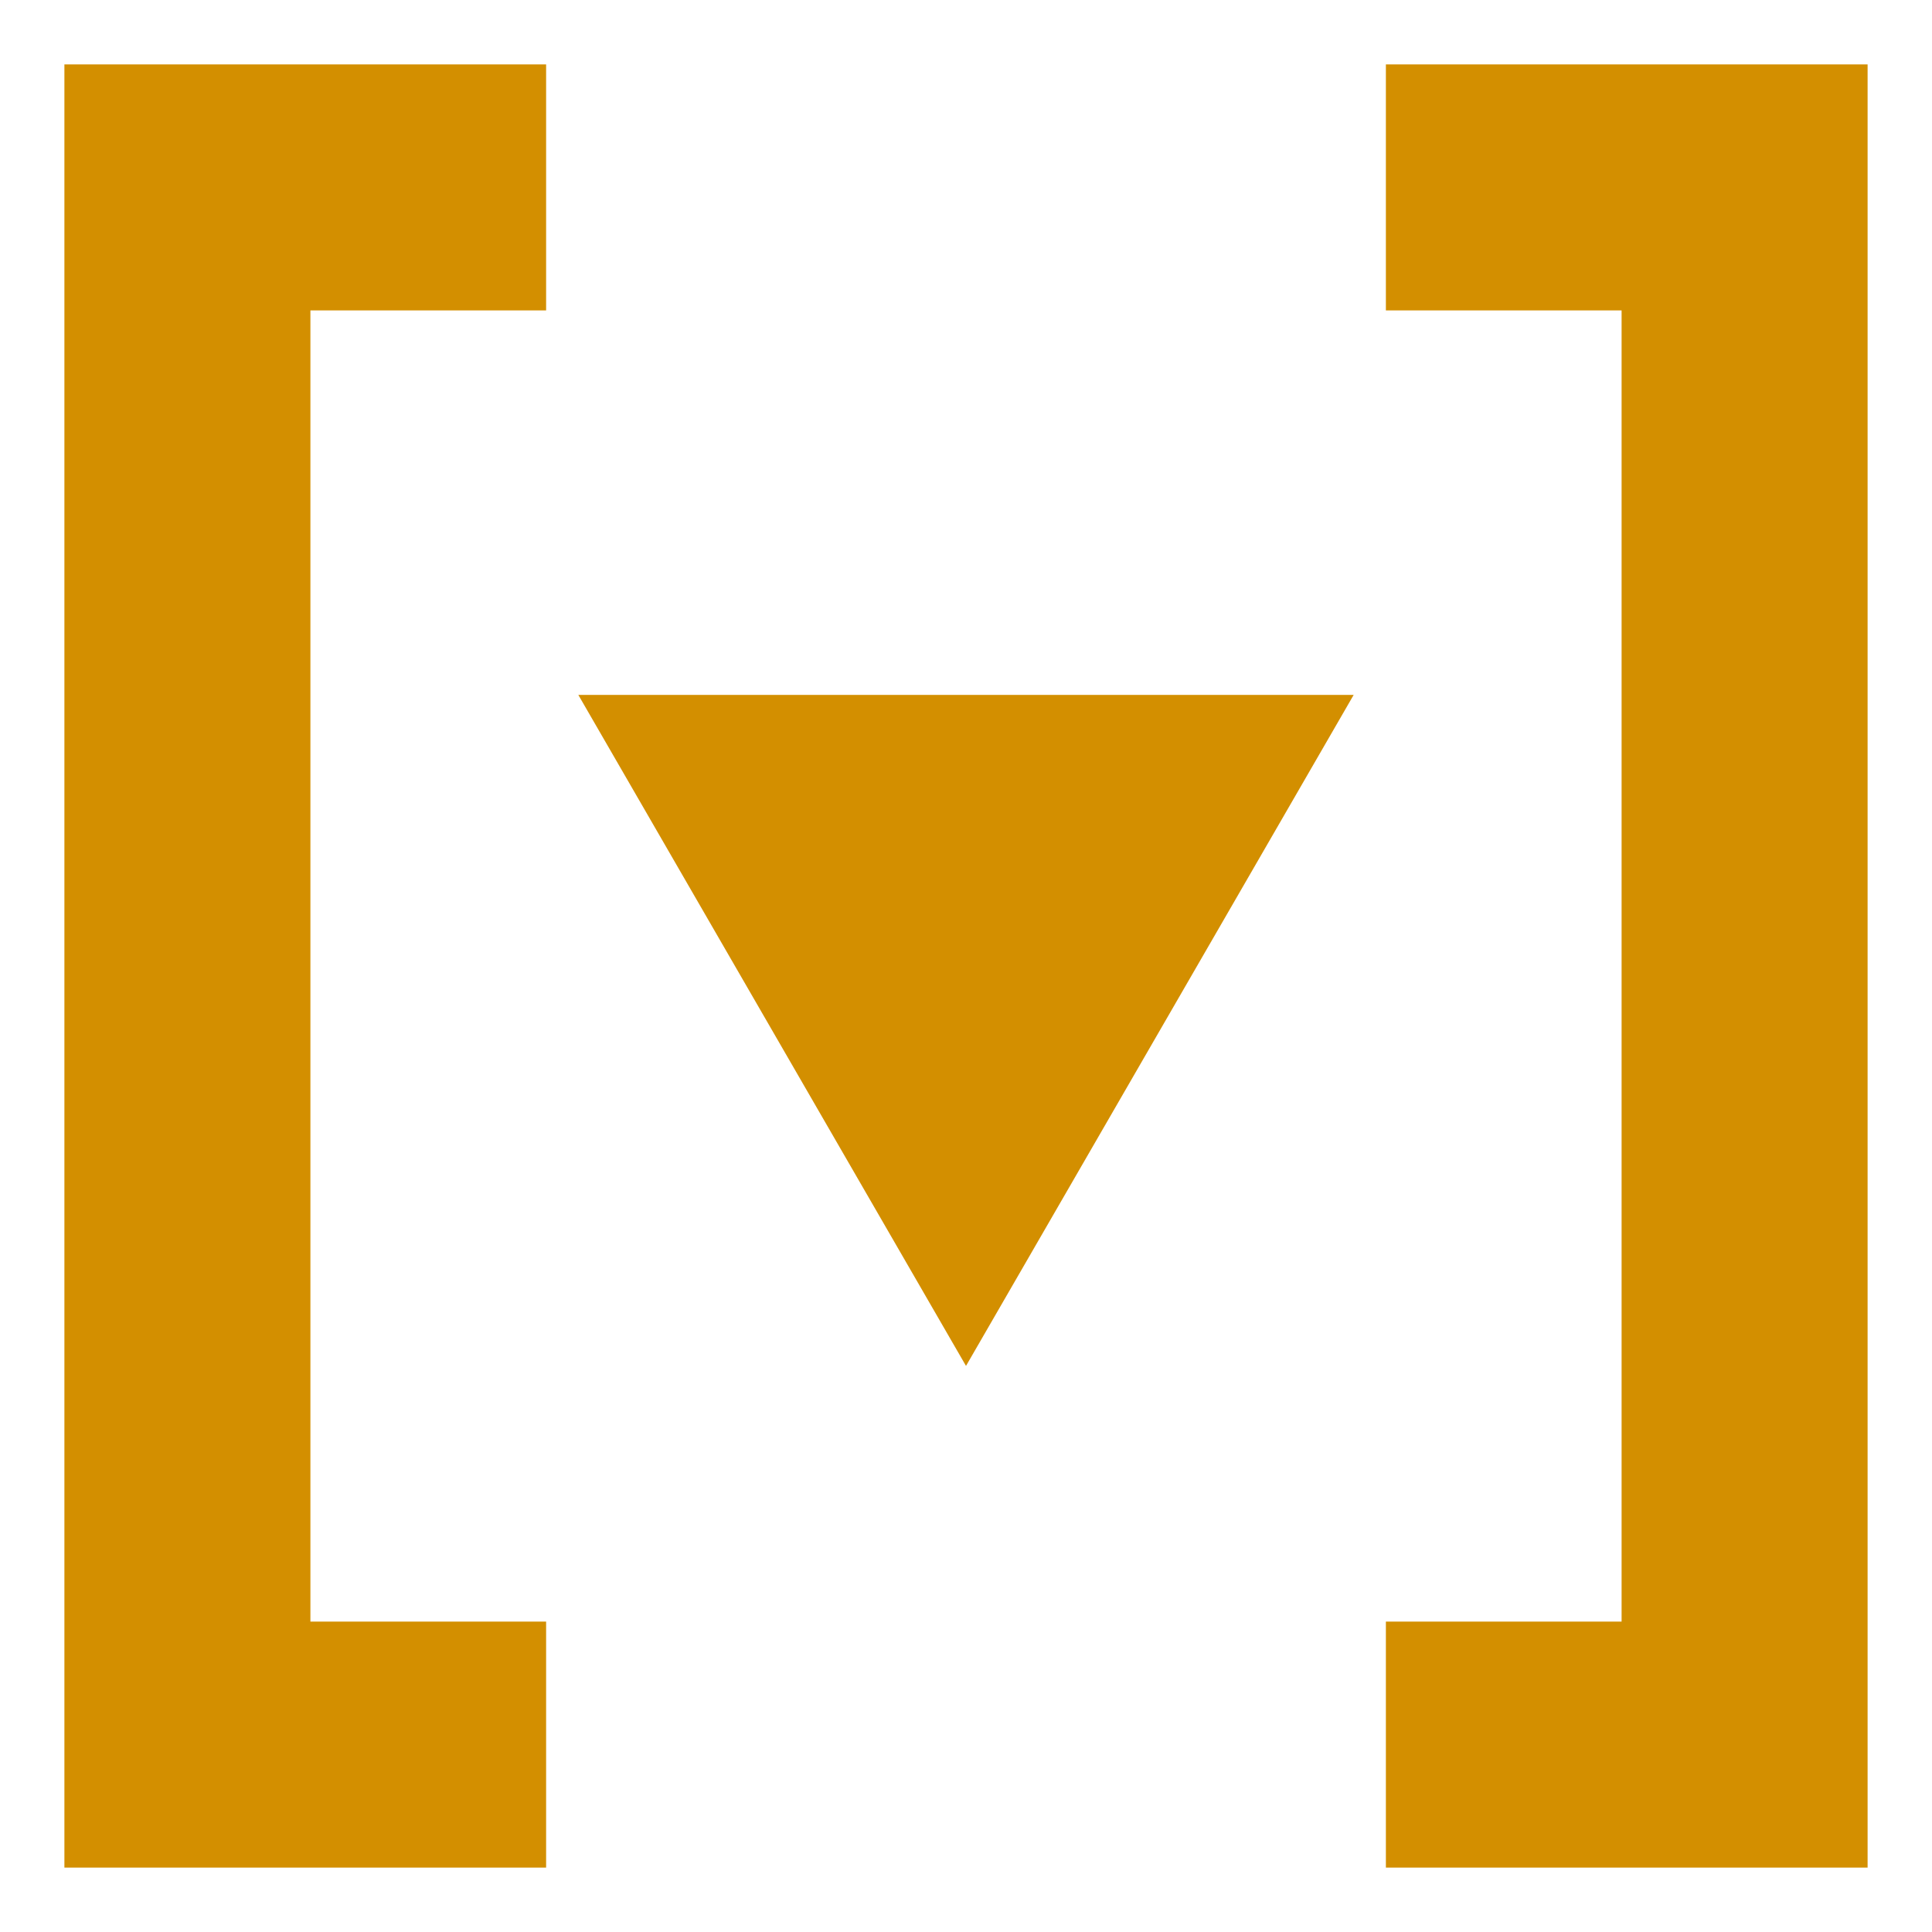
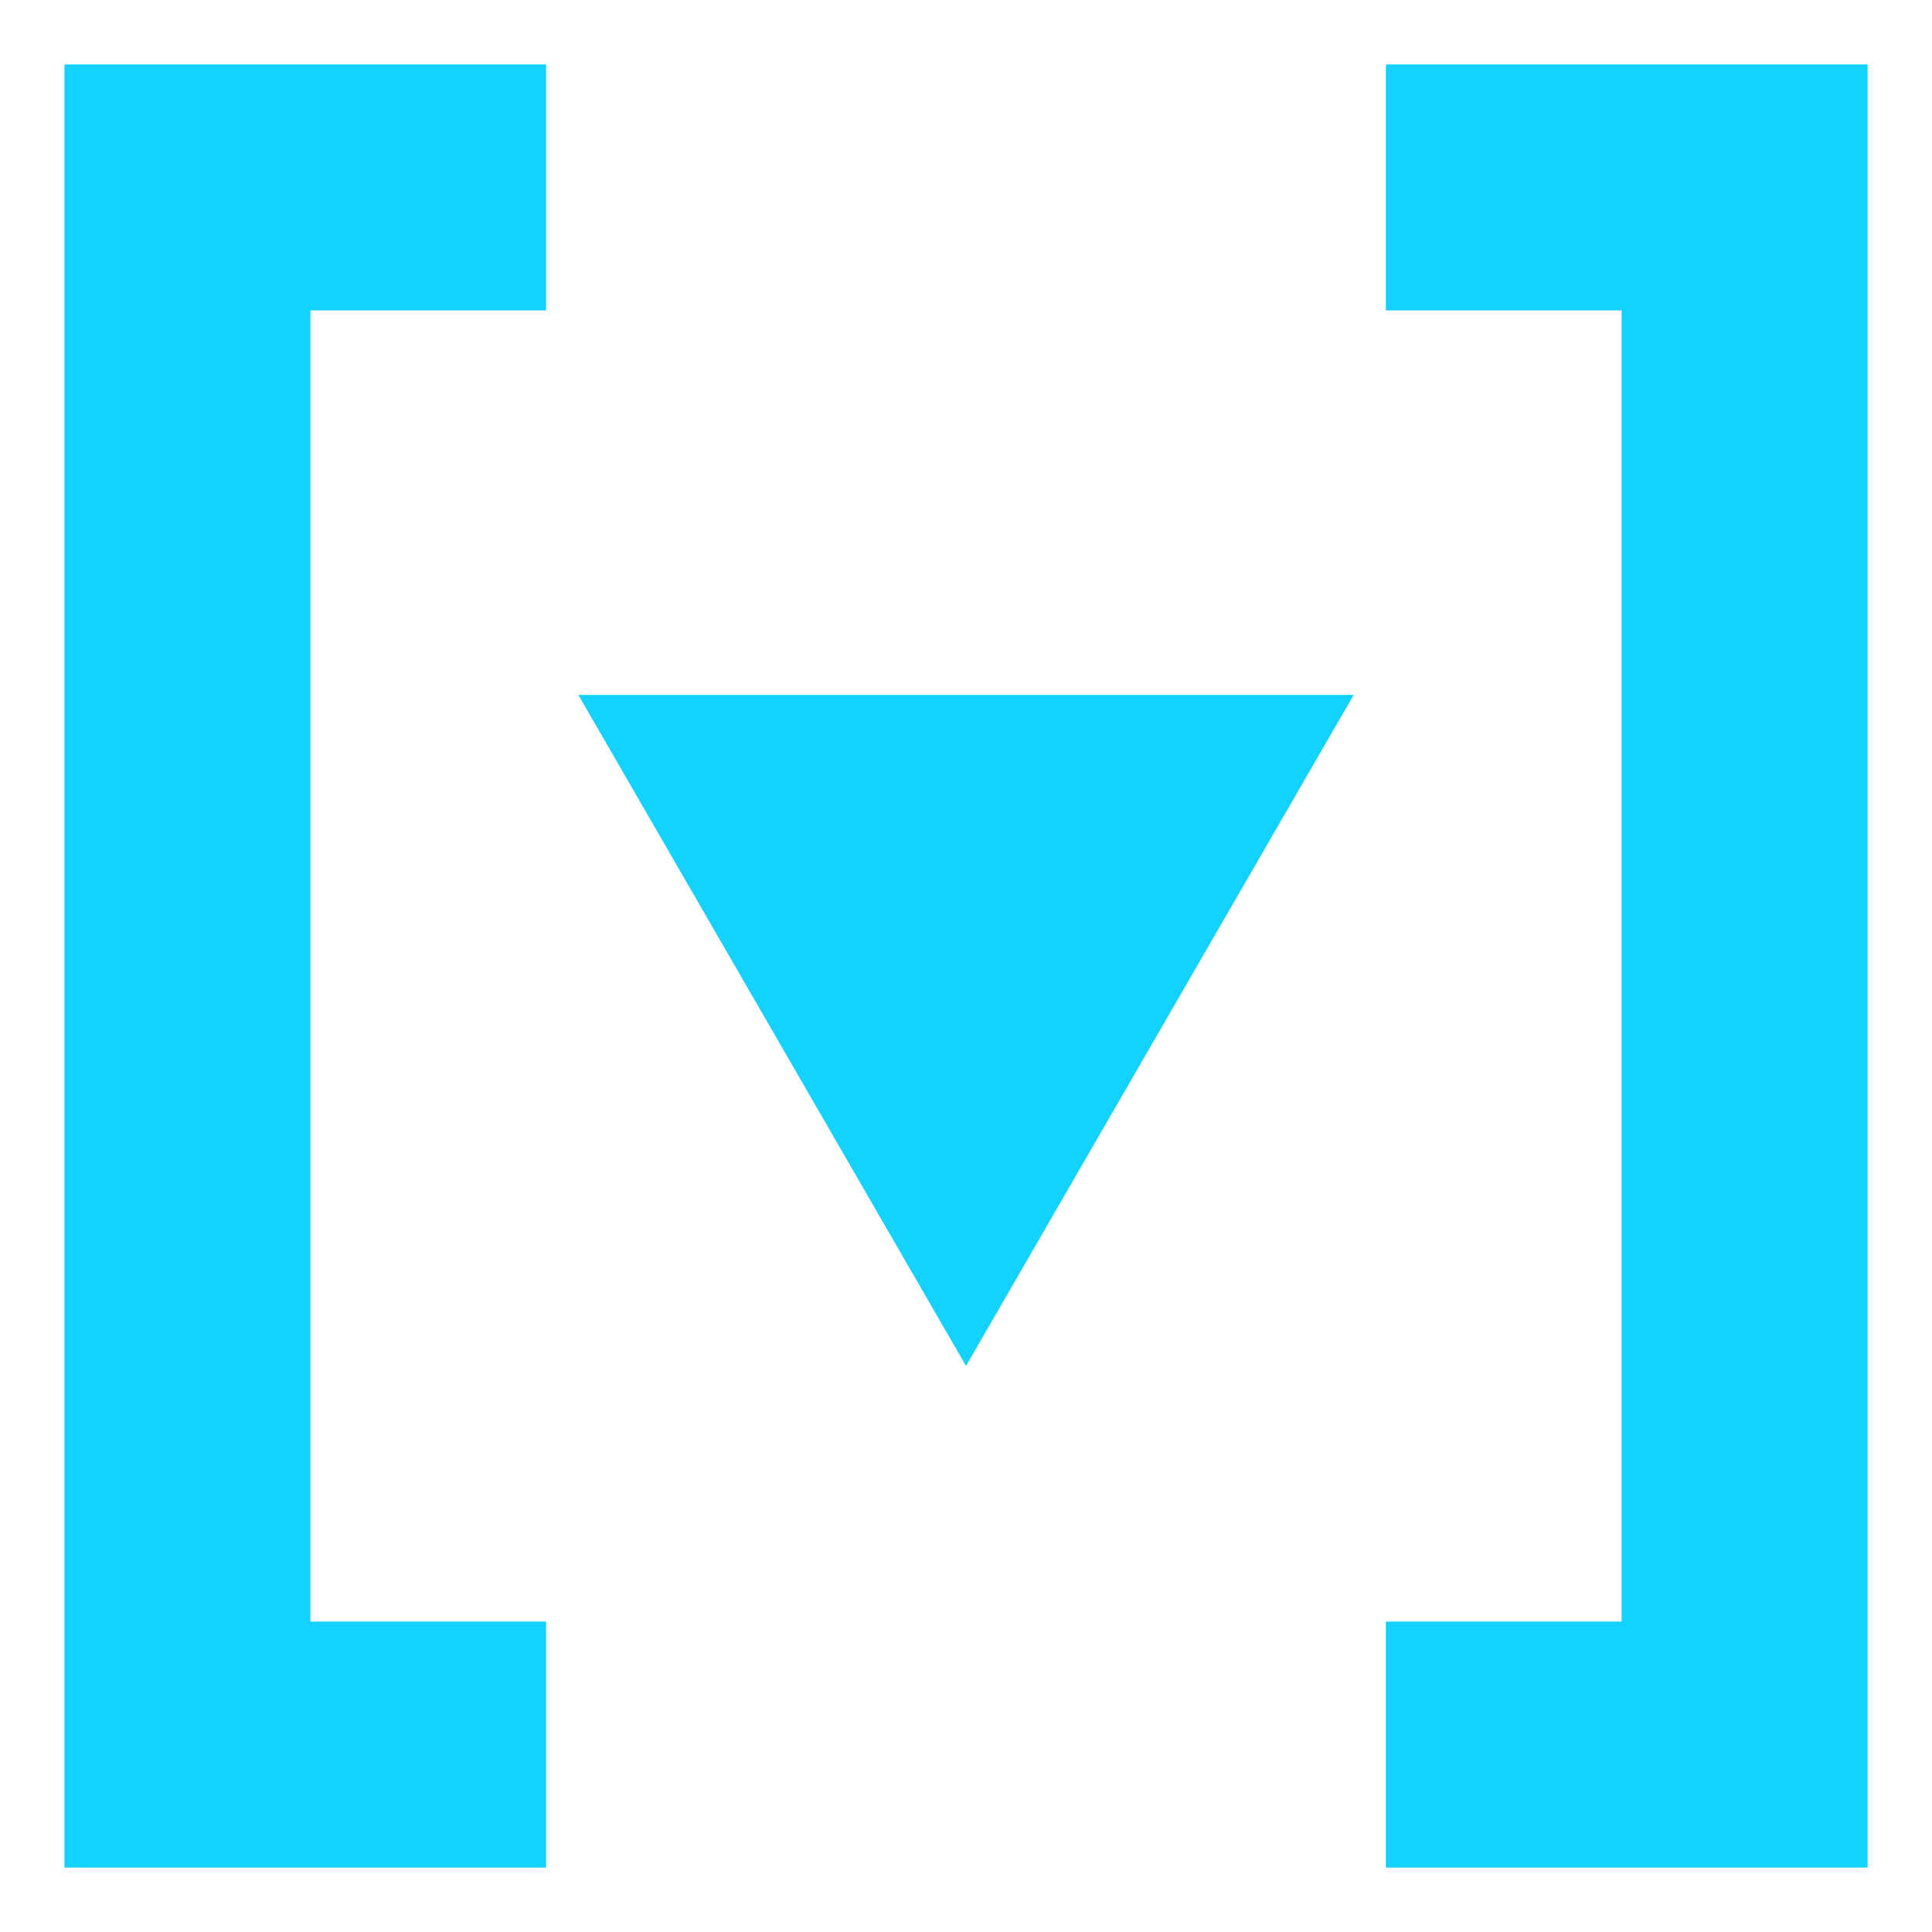
<svg xmlns="http://www.w3.org/2000/svg" viewBox="0 0 30 30">
-   <style>*{fill:#d38f00}</style>
+   <style>*{fill:#14d2ff}</style>
  <path d="M1 29V1h7.48v3.82H4.82v20.36h3.66V29H1zM29 1v28h-7.48v-3.82h3.66V4.82h-3.66V1H29zM21.02 10.79L15 21.21 8.98 10.79h12.04z" />
</svg>
